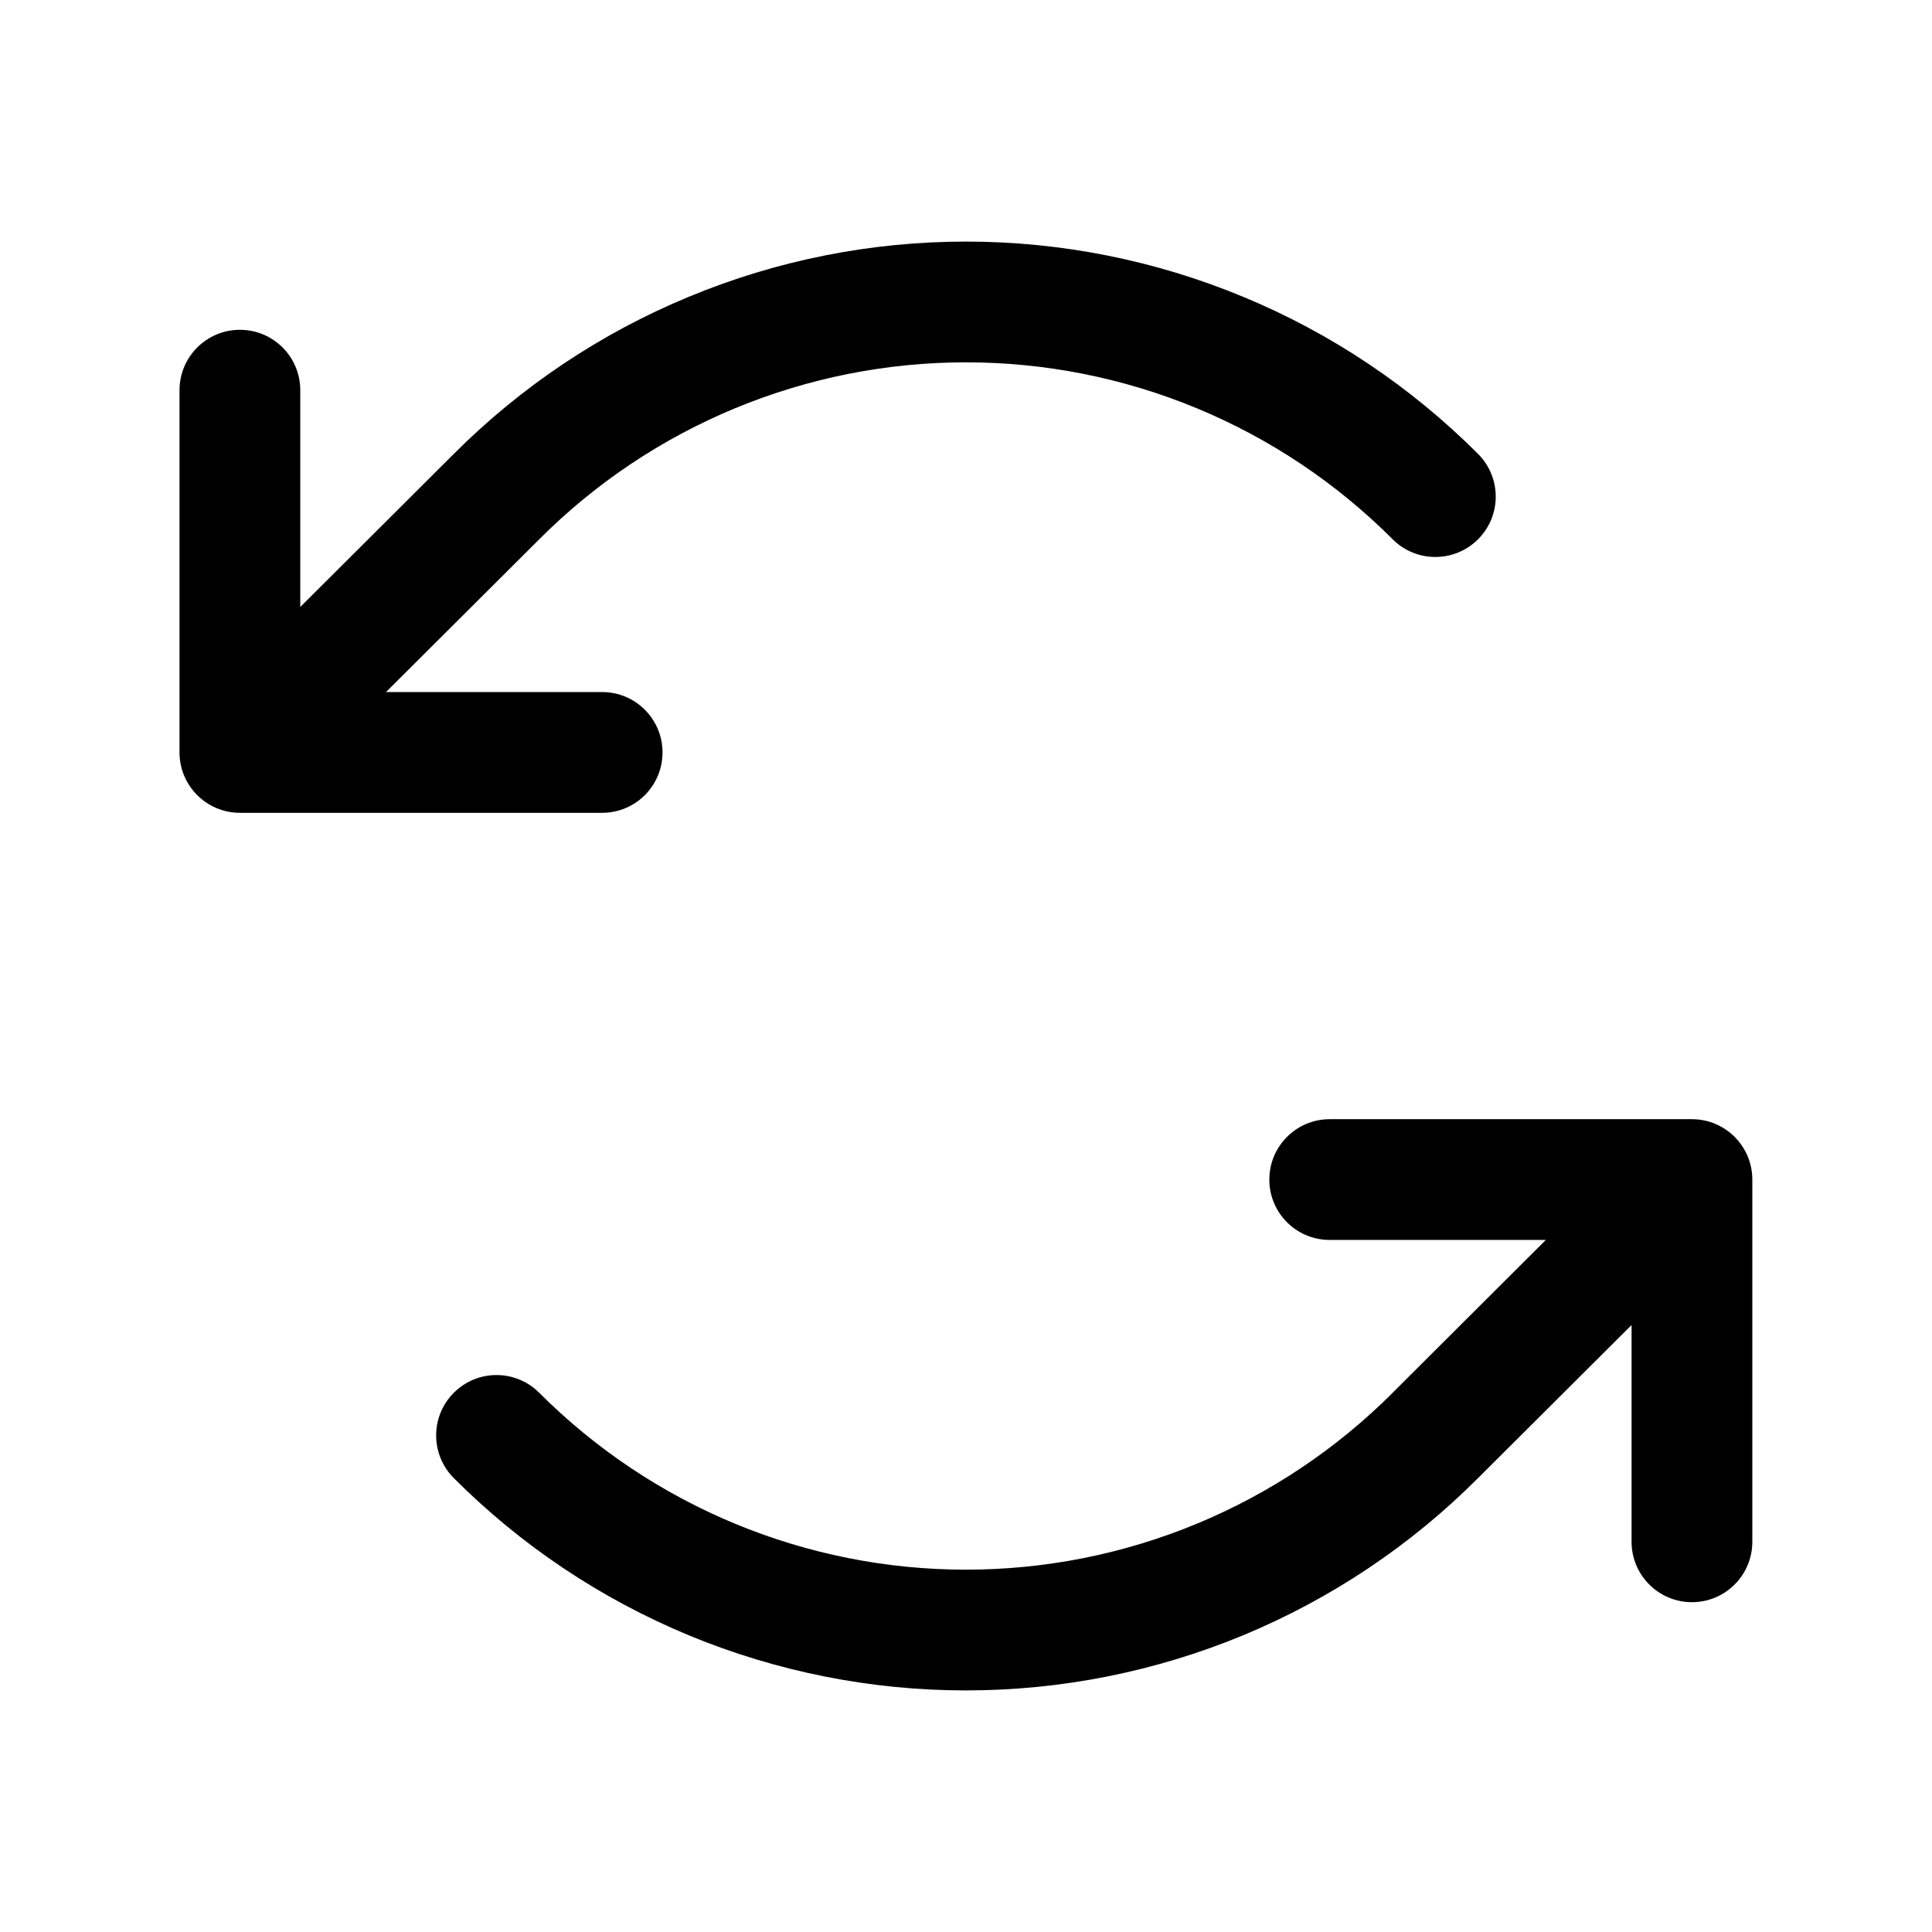
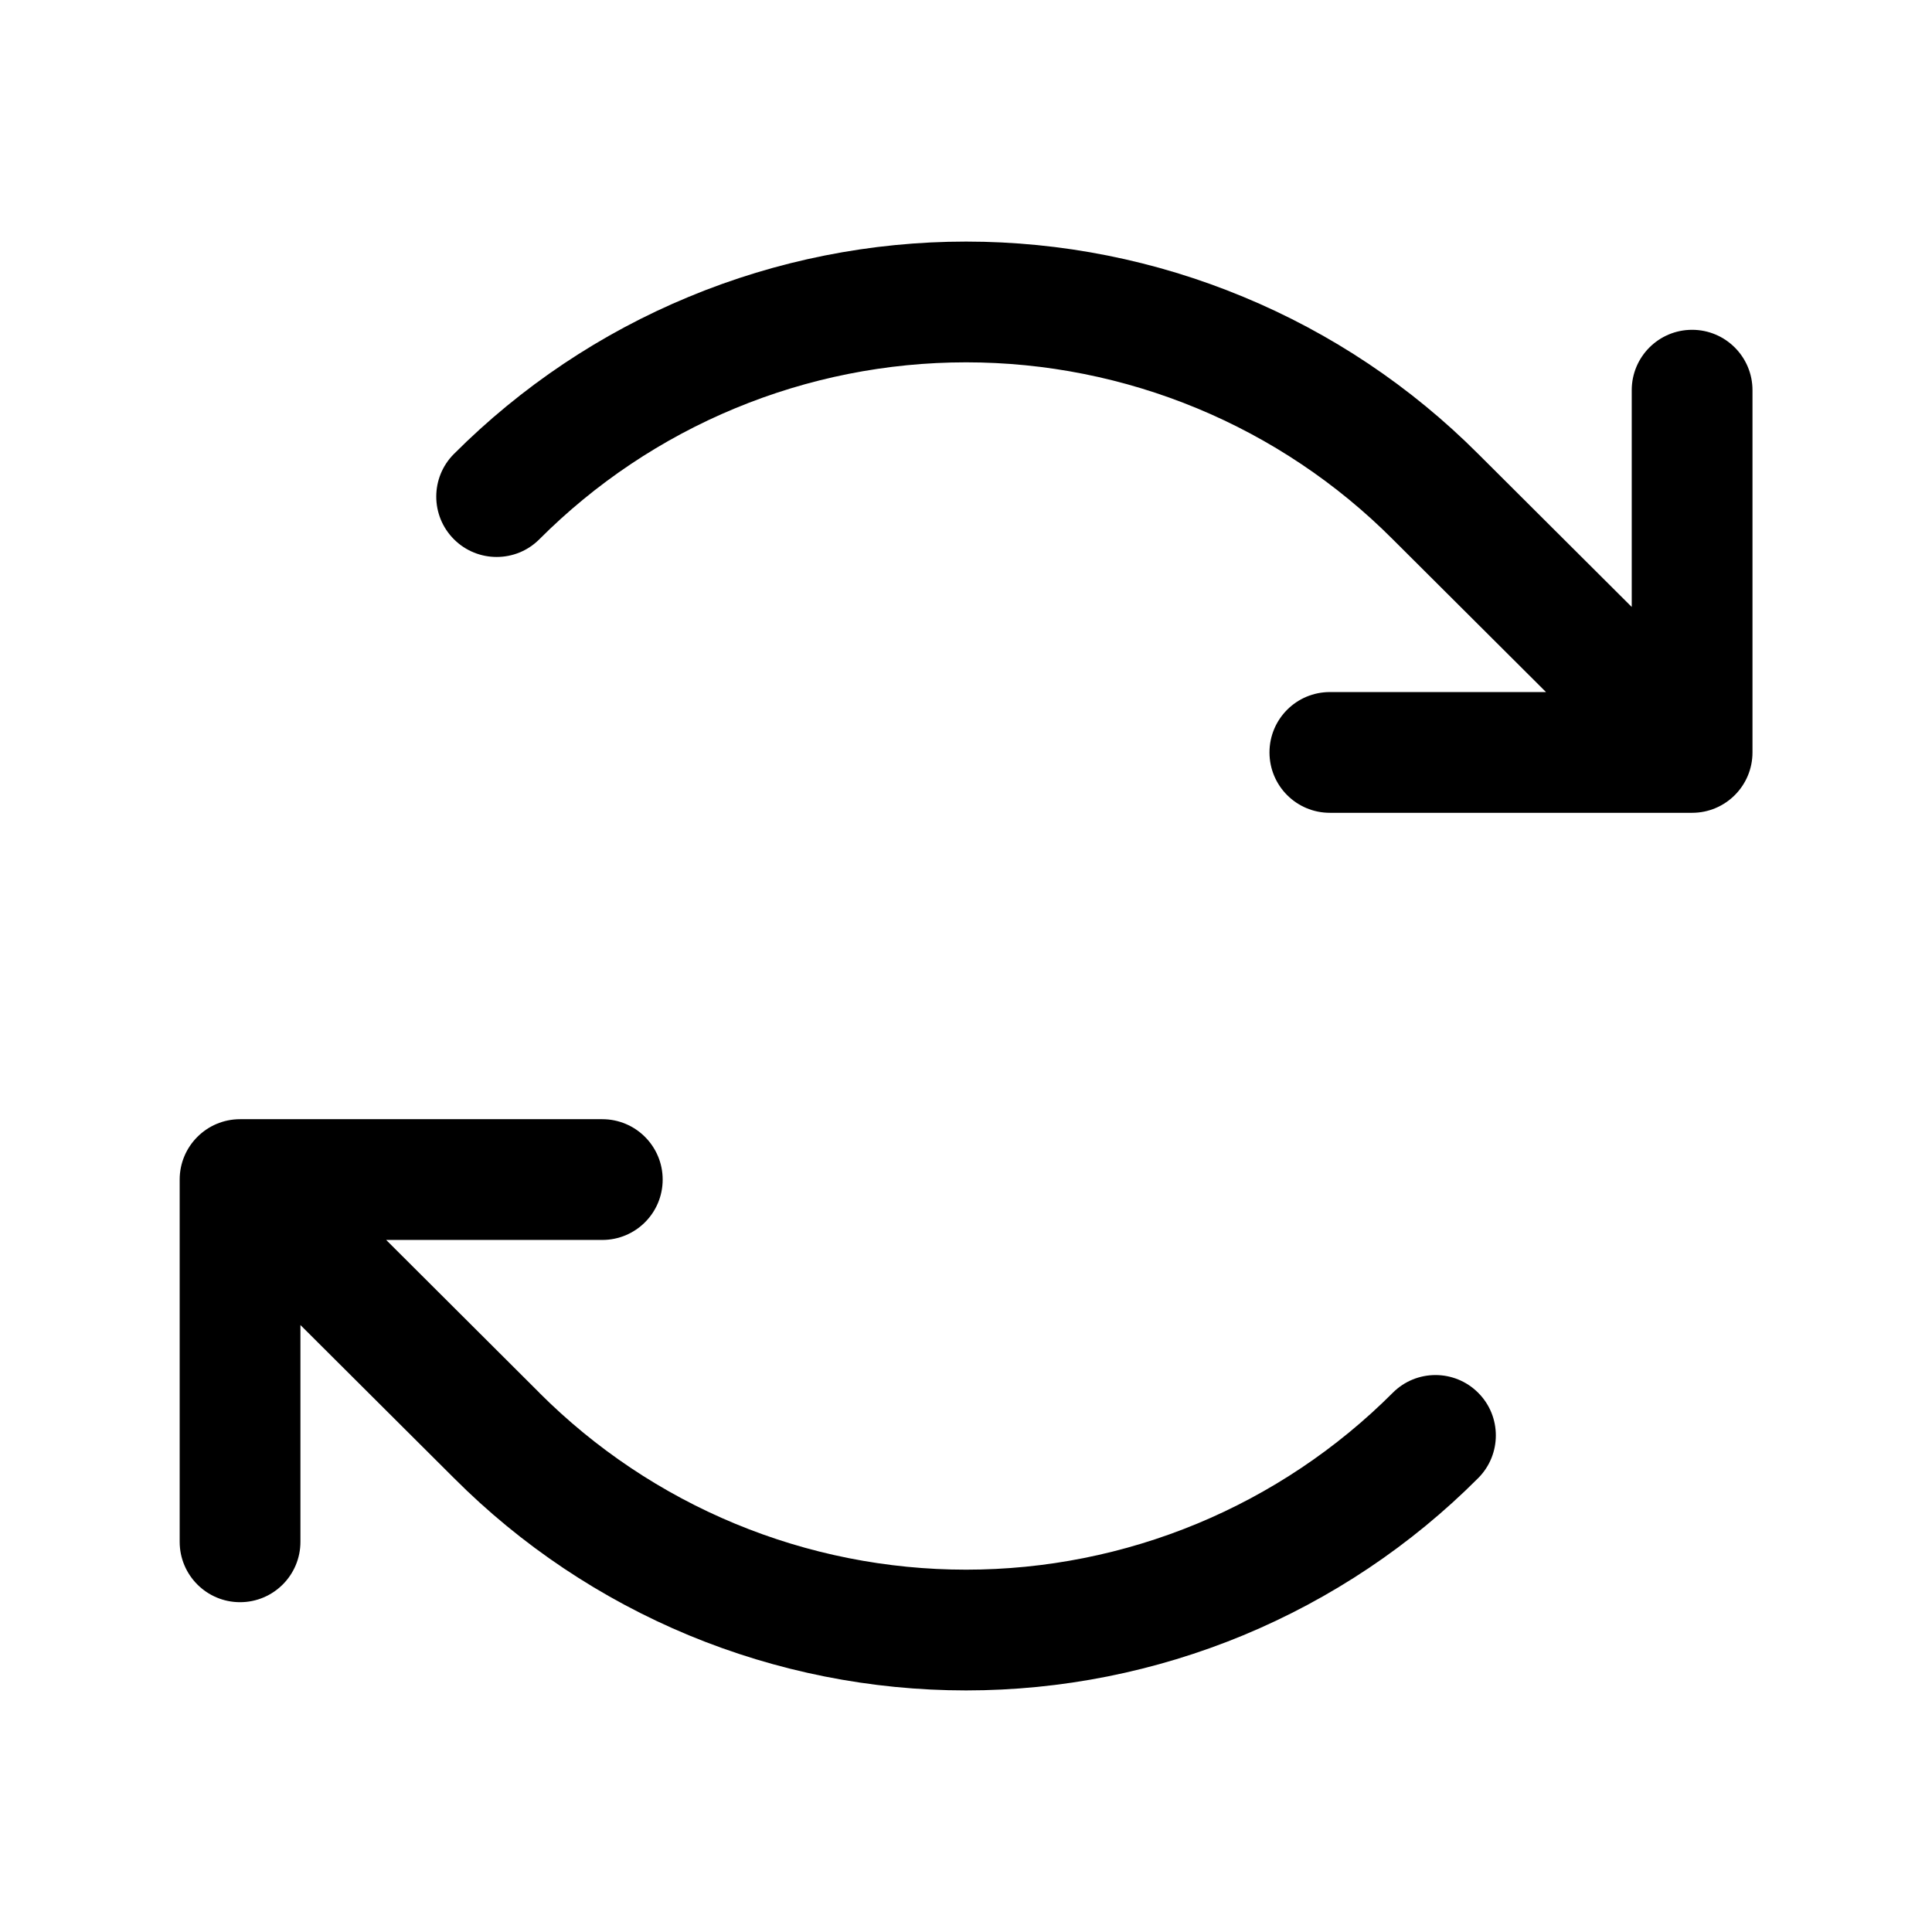
<svg xmlns="http://www.w3.org/2000/svg" width="24" height="24" viewBox="0 0 24 24" fill="none">
-   <path d="M8.556 3.687C9.647 3.234 10.817 3.001 11.999 3.001C13.181 3.001 14.351 3.234 15.443 3.687C16.535 4.139 17.526 4.803 18.361 5.639C18.654 5.932 18.654 6.407 18.36 6.7C18.067 6.992 17.592 6.992 17.3 6.699C16.604 6.002 15.778 5.449 14.868 5.072C13.959 4.695 12.984 4.501 11.999 4.501C11.015 4.501 10.04 4.695 9.13 5.072C8.221 5.449 7.394 6.002 6.699 6.699L6.698 6.7L4.795 8.597H7.48C7.895 8.597 8.23 8.933 8.23 9.347C8.23 9.761 7.895 10.097 7.48 10.097H2.98C2.566 10.097 2.23 9.761 2.23 9.347V4.847C2.23 4.433 2.566 4.097 2.98 4.097C3.395 4.097 3.73 4.433 3.73 4.847V7.54L5.637 5.639C5.637 5.639 5.638 5.639 5.638 5.638C6.473 4.802 7.464 4.139 8.556 3.687ZM15.768 14.653C15.768 14.239 16.104 13.903 16.518 13.903H21.018C21.432 13.903 21.768 14.239 21.768 14.653V19.153C21.768 19.567 21.432 19.903 21.018 19.903C20.604 19.903 20.268 19.567 20.268 19.153V16.46L18.361 18.361C18.361 18.362 18.361 18.362 18.36 18.362C17.526 19.198 16.534 19.861 15.443 20.314C14.351 20.766 13.181 20.999 11.999 20.999C10.818 20.999 9.647 20.766 8.556 20.314C7.464 19.861 6.472 19.198 5.637 18.361C5.345 18.068 5.345 17.593 5.638 17.301C5.931 17.008 6.406 17.008 6.699 17.302C7.394 17.998 8.221 18.551 9.13 18.928C10.04 19.305 11.015 19.499 11.999 19.499C12.984 19.499 13.959 19.305 14.868 18.928C15.778 18.551 16.604 17.998 17.3 17.302L17.301 17.3L19.203 15.403H16.518C16.104 15.403 15.768 15.068 15.768 14.653Z" fill="currentColor" />
+   <g transform="translate(24 0) scale(-1 1)">
+     <path d="M8.556 3.687C9.647 3.234 10.817 3.001 11.999 3.001C13.181 3.001 14.351 3.234 15.443 3.687C16.535 4.139 17.526 4.803 18.361 5.639C18.654 5.932 18.654 6.407 18.36 6.7C18.067 6.992 17.592 6.992 17.3 6.699C16.604 6.002 15.778 5.449 14.868 5.072C13.959 4.695 12.984 4.501 11.999 4.501C11.015 4.501 10.04 4.695 9.13 5.072C8.221 5.449 7.394 6.002 6.699 6.699L6.698 6.7L4.795 8.597H7.48C7.895 8.597 8.23 8.933 8.23 9.347C8.23 9.761 7.895 10.097 7.48 10.097H2.98C2.566 10.097 2.23 9.761 2.23 9.347V4.847C2.23 4.433 2.566 4.097 2.98 4.097C3.395 4.097 3.73 4.433 3.73 4.847V7.54L5.637 5.639C5.637 5.639 5.638 5.639 5.638 5.638C6.473 4.802 7.464 4.139 8.556 3.687ZM15.768 14.653C15.768 14.239 16.104 13.903 16.518 13.903H21.018C21.432 13.903 21.768 14.239 21.768 14.653V19.153C21.768 19.567 21.432 19.903 21.018 19.903C20.604 19.903 20.268 19.567 20.268 19.153V16.46L18.361 18.361C18.361 18.362 18.361 18.362 18.36 18.362C17.526 19.198 16.534 19.861 15.443 20.314C14.351 20.766 13.181 20.999 11.999 20.999C10.818 20.999 9.647 20.766 8.556 20.314C7.464 19.861 6.472 19.198 5.637 18.361C5.345 18.068 5.345 17.593 5.638 17.301C5.931 17.008 6.406 17.008 6.699 17.302C7.394 17.998 8.221 18.551 9.13 18.928C10.04 19.305 11.015 19.499 11.999 19.499C12.984 19.499 13.959 19.305 14.868 18.928C15.778 18.551 16.604 17.998 17.3 17.302L17.301 17.3L19.203 15.403H16.518C16.104 15.403 15.768 15.068 15.768 14.653Z" fill="currentColor" />
+   </g>
</svg>
